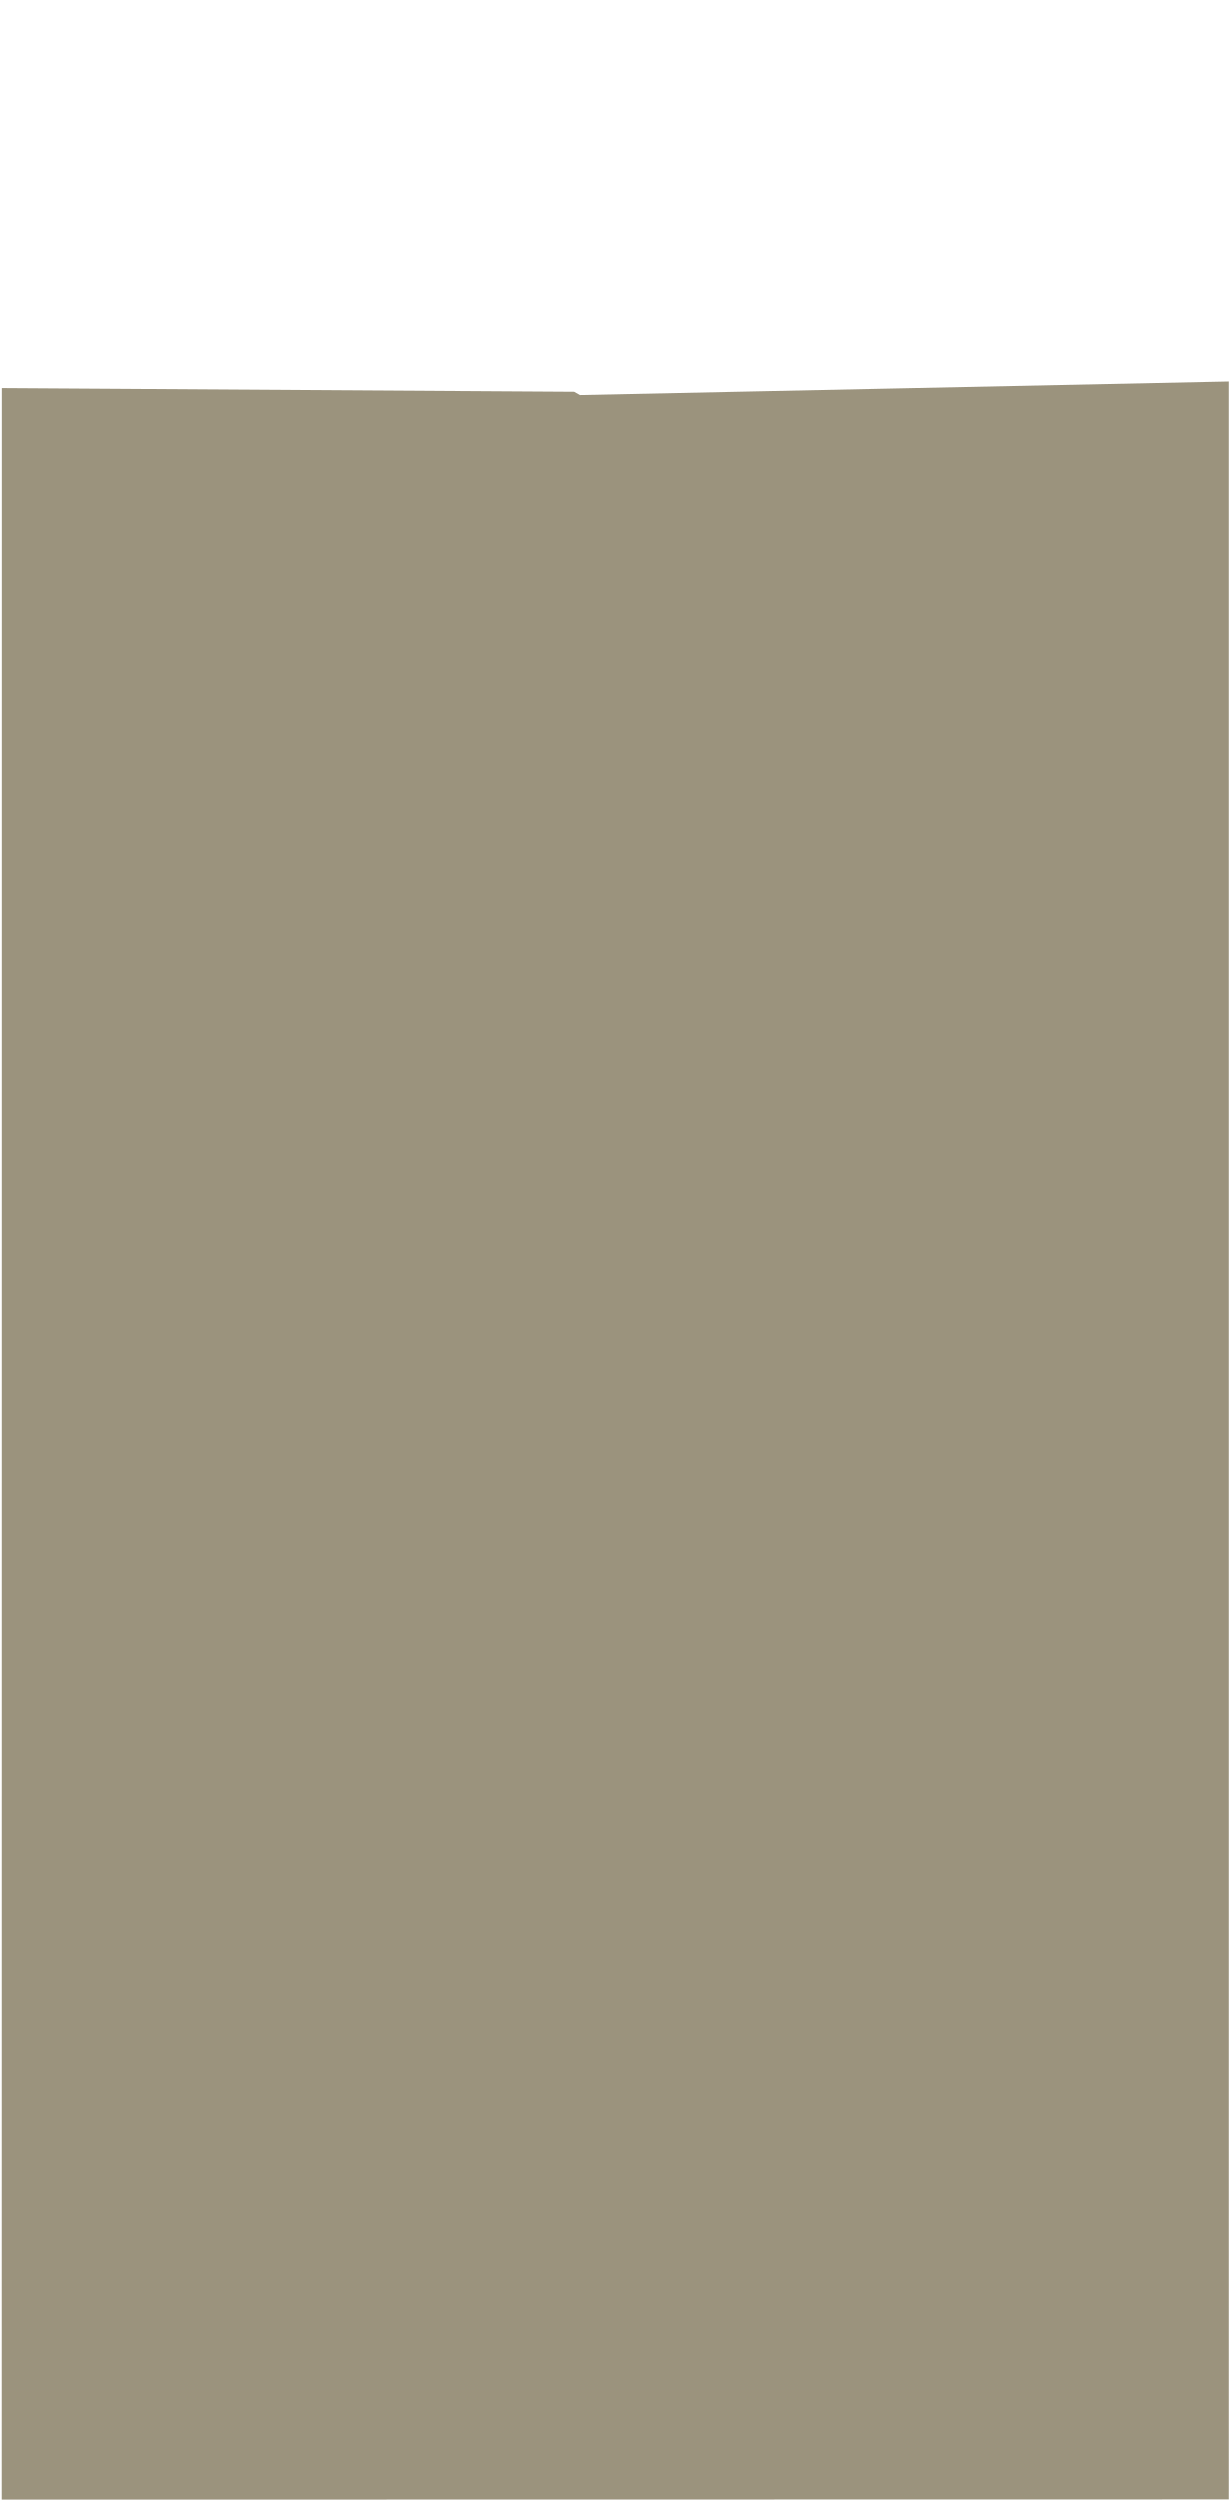
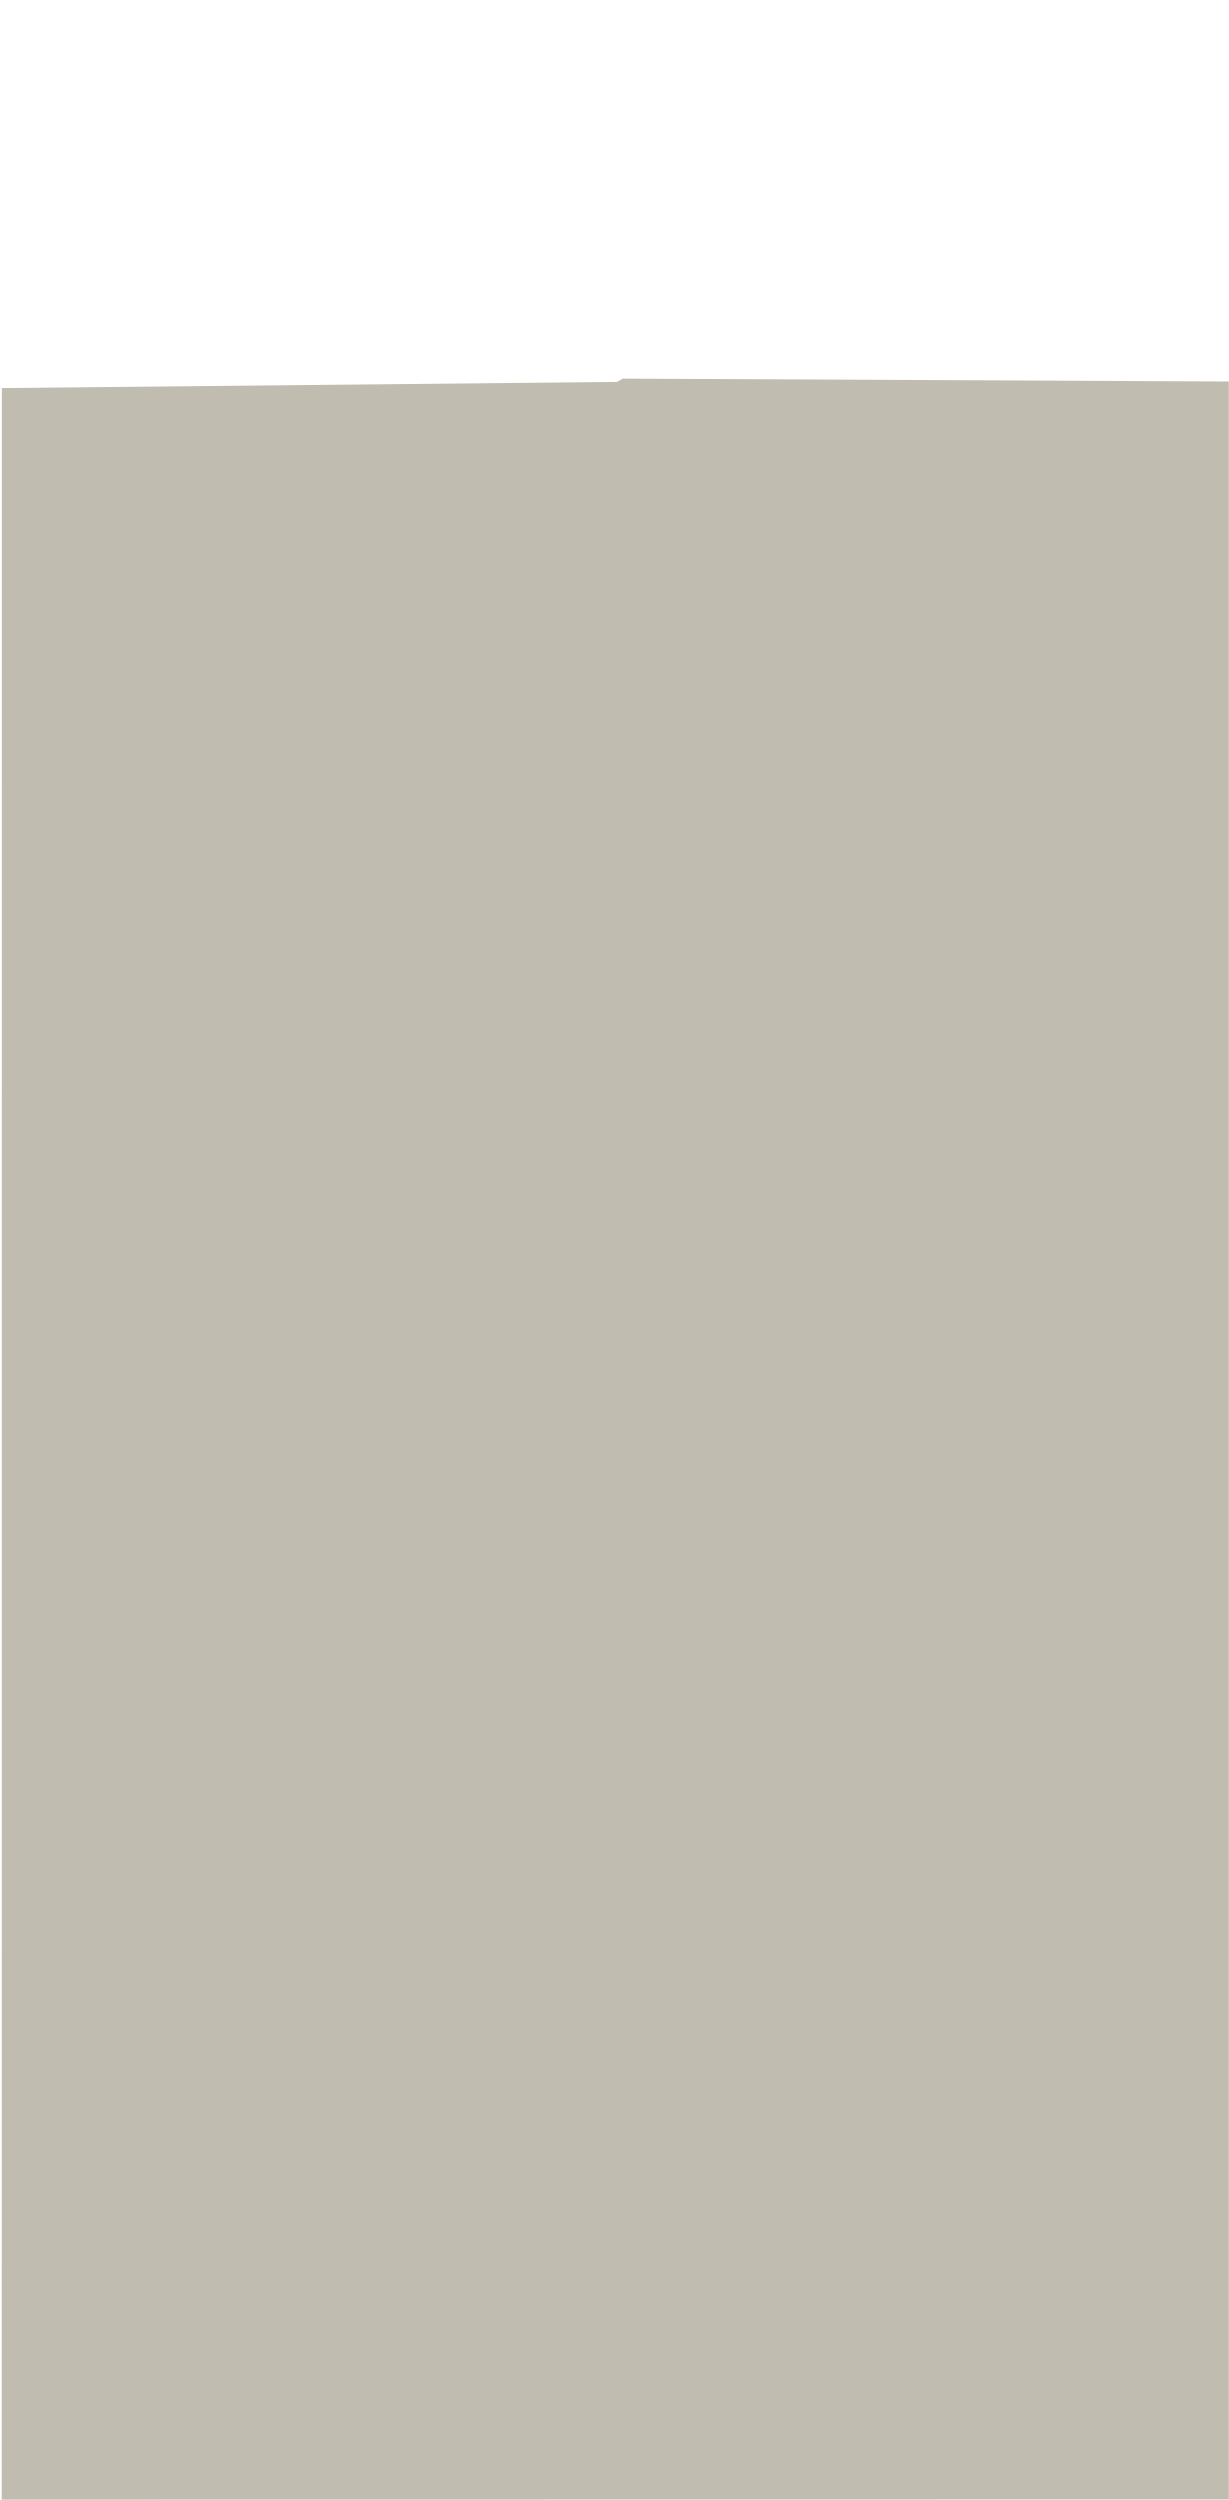
<svg xmlns="http://www.w3.org/2000/svg" width="46.802mm" height="95.222mm" viewBox="0 0 46.802 95.222" version="1.1" id="svg5">
-   <defs id="defs2" />
+   <defs id="defs2">
+     <linearGradient id="linearGradient2979">
+       <stop style="stop-color:#000000;stop-opacity:1;" offset="0" id="stop2977" />
+     </linearGradient>
+     <linearGradient id="linearGradient2958">
+       <stop style="stop-color:#afa998;stop-opacity:1;" offset="0" id="stop2956" />
+     </linearGradient>
+   </defs>
  <g id="layer1" transform="translate(-79.5306,-23.67101)">
-     <g id="g5557">
-       <path style="fill:#9b937d;fill-opacity:1;stroke-width:0.265" d="m 79.601,38.452 21.798,0.141 0.22,0.125 24.715,-0.517 v 80.67 l -46.737,0.008 z" id="path435" />
+     <g id="g5557" style="fill:#c0bdb0;fill-opacity:1">
+       <path style="fill:#c0bdb0;fill-opacity:1;stroke-width:0.265" d="m 79.601,38.452 23.429,-0.235 0.22,-0.125 23.084,0.11 v 80.67 l -46.737,0.008 z" id="path435" />
    </g>
  </g>
</svg>
